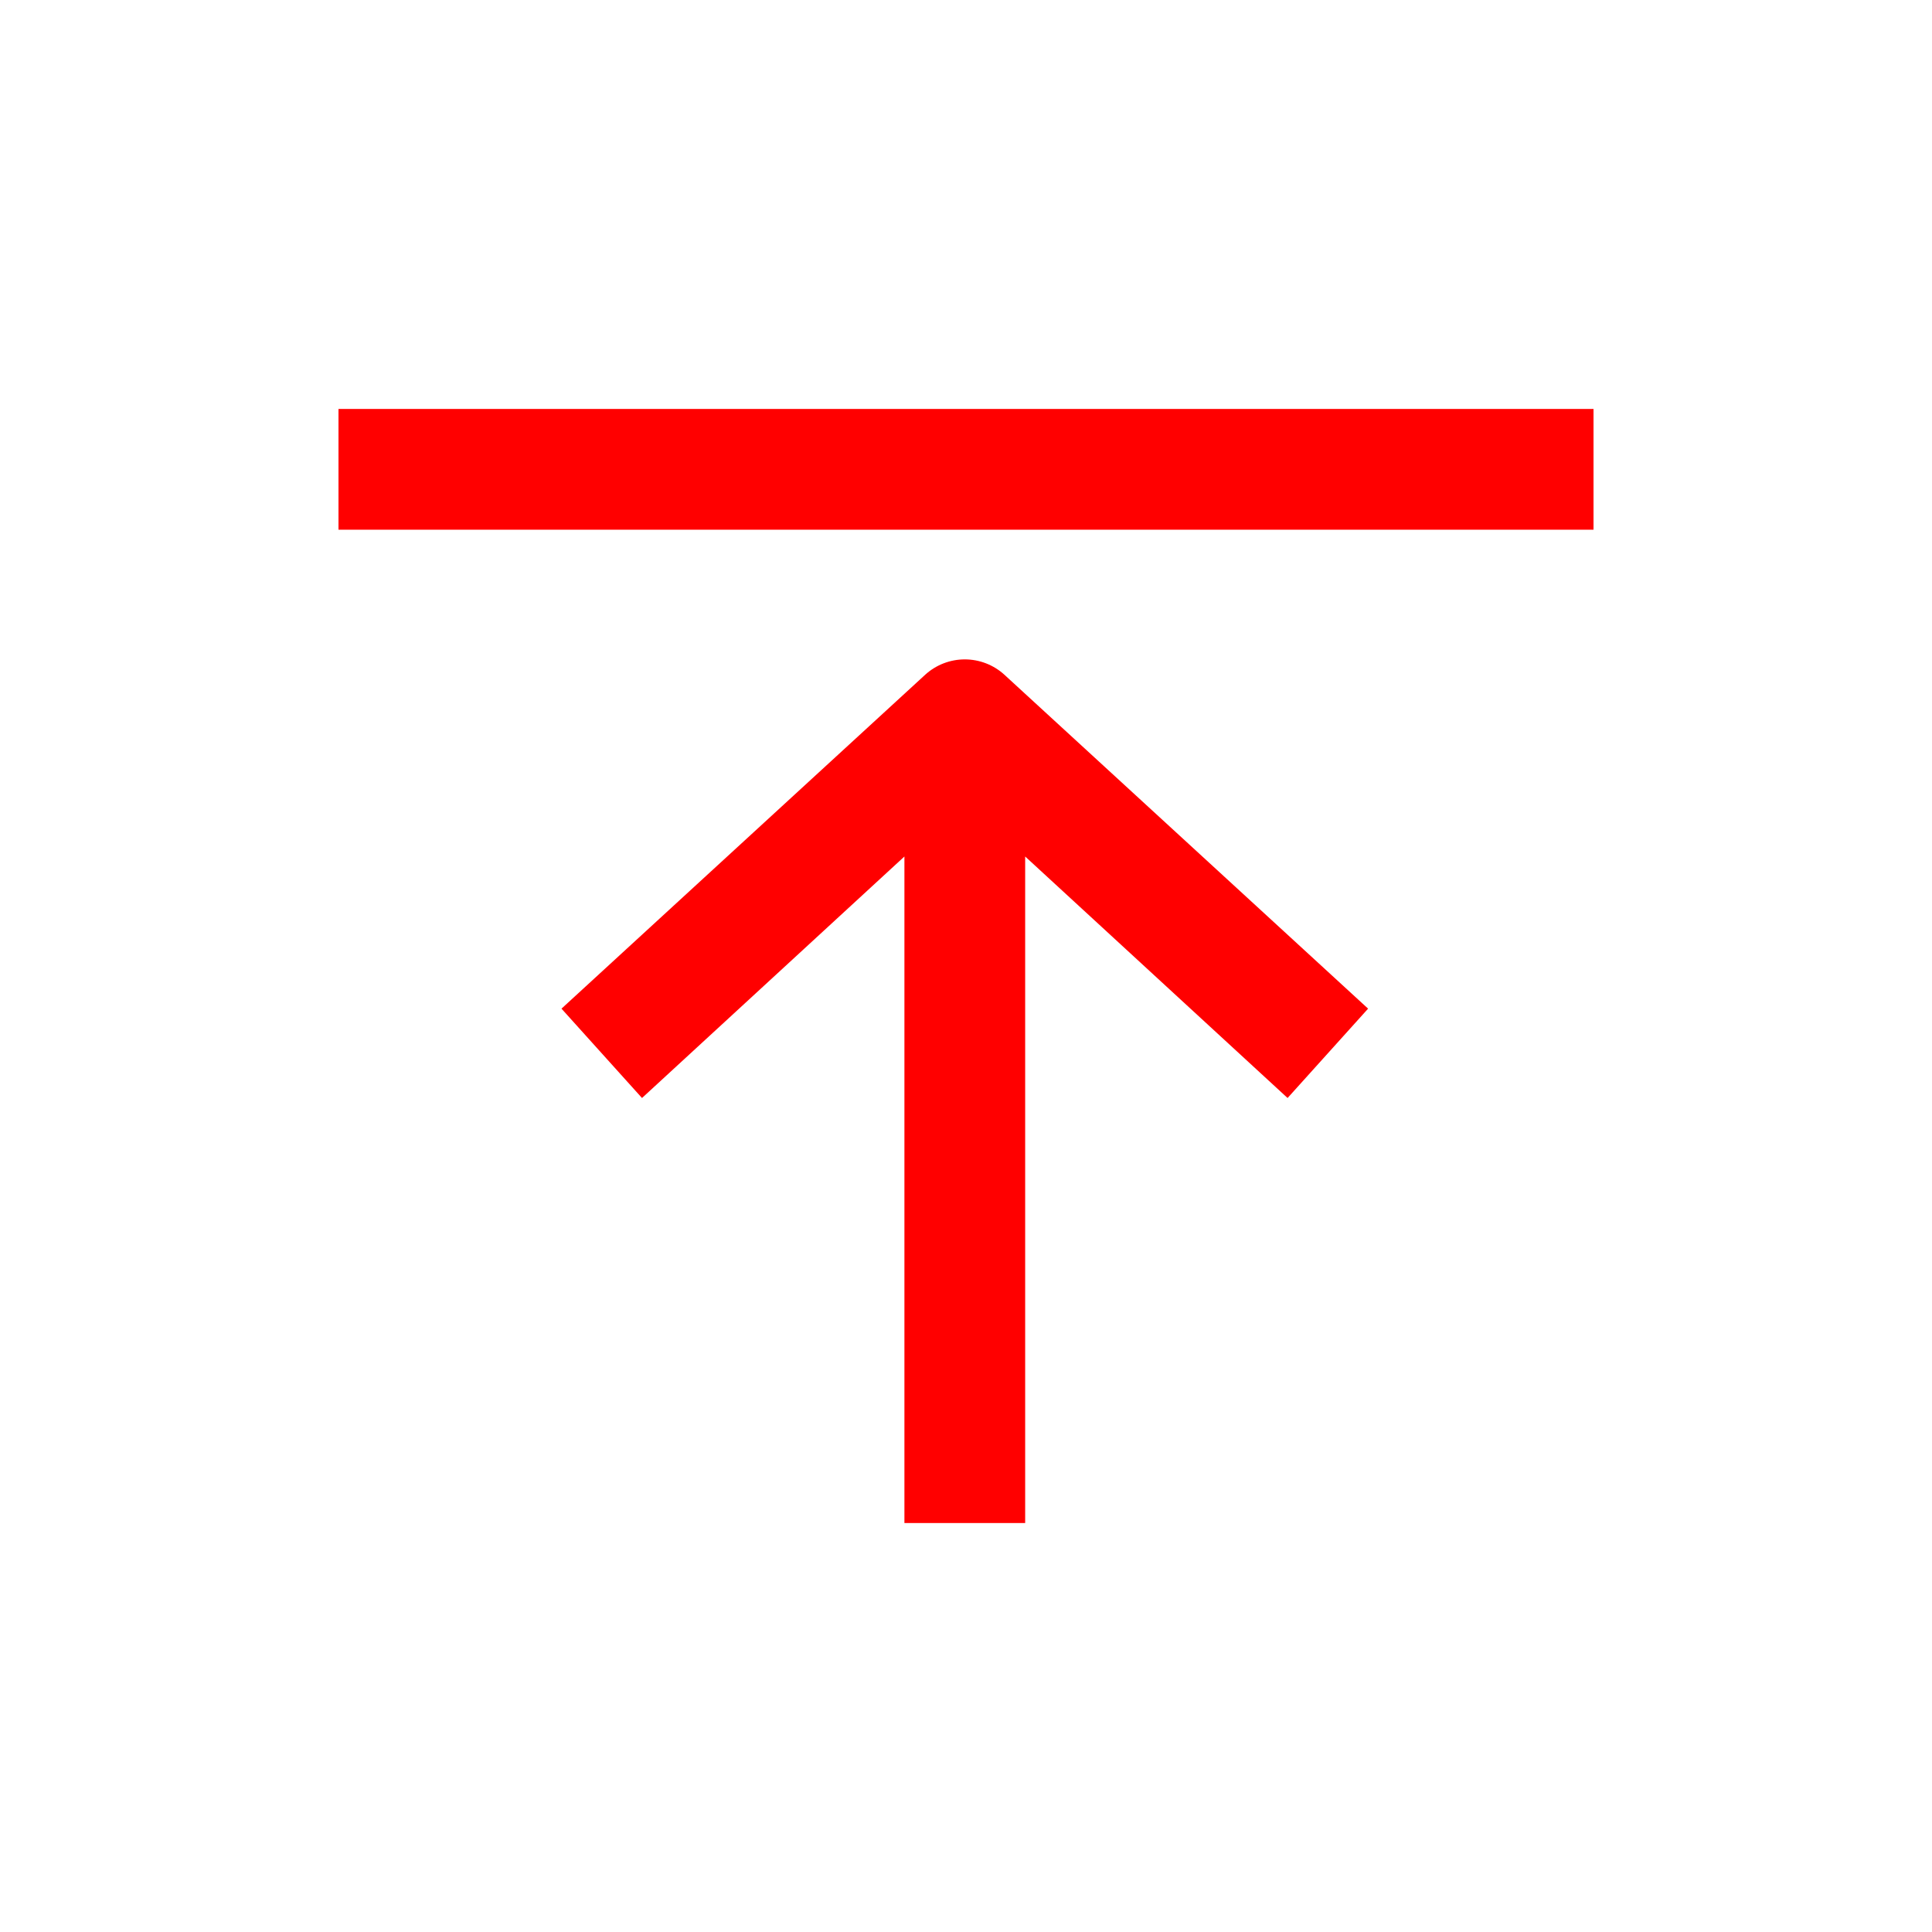
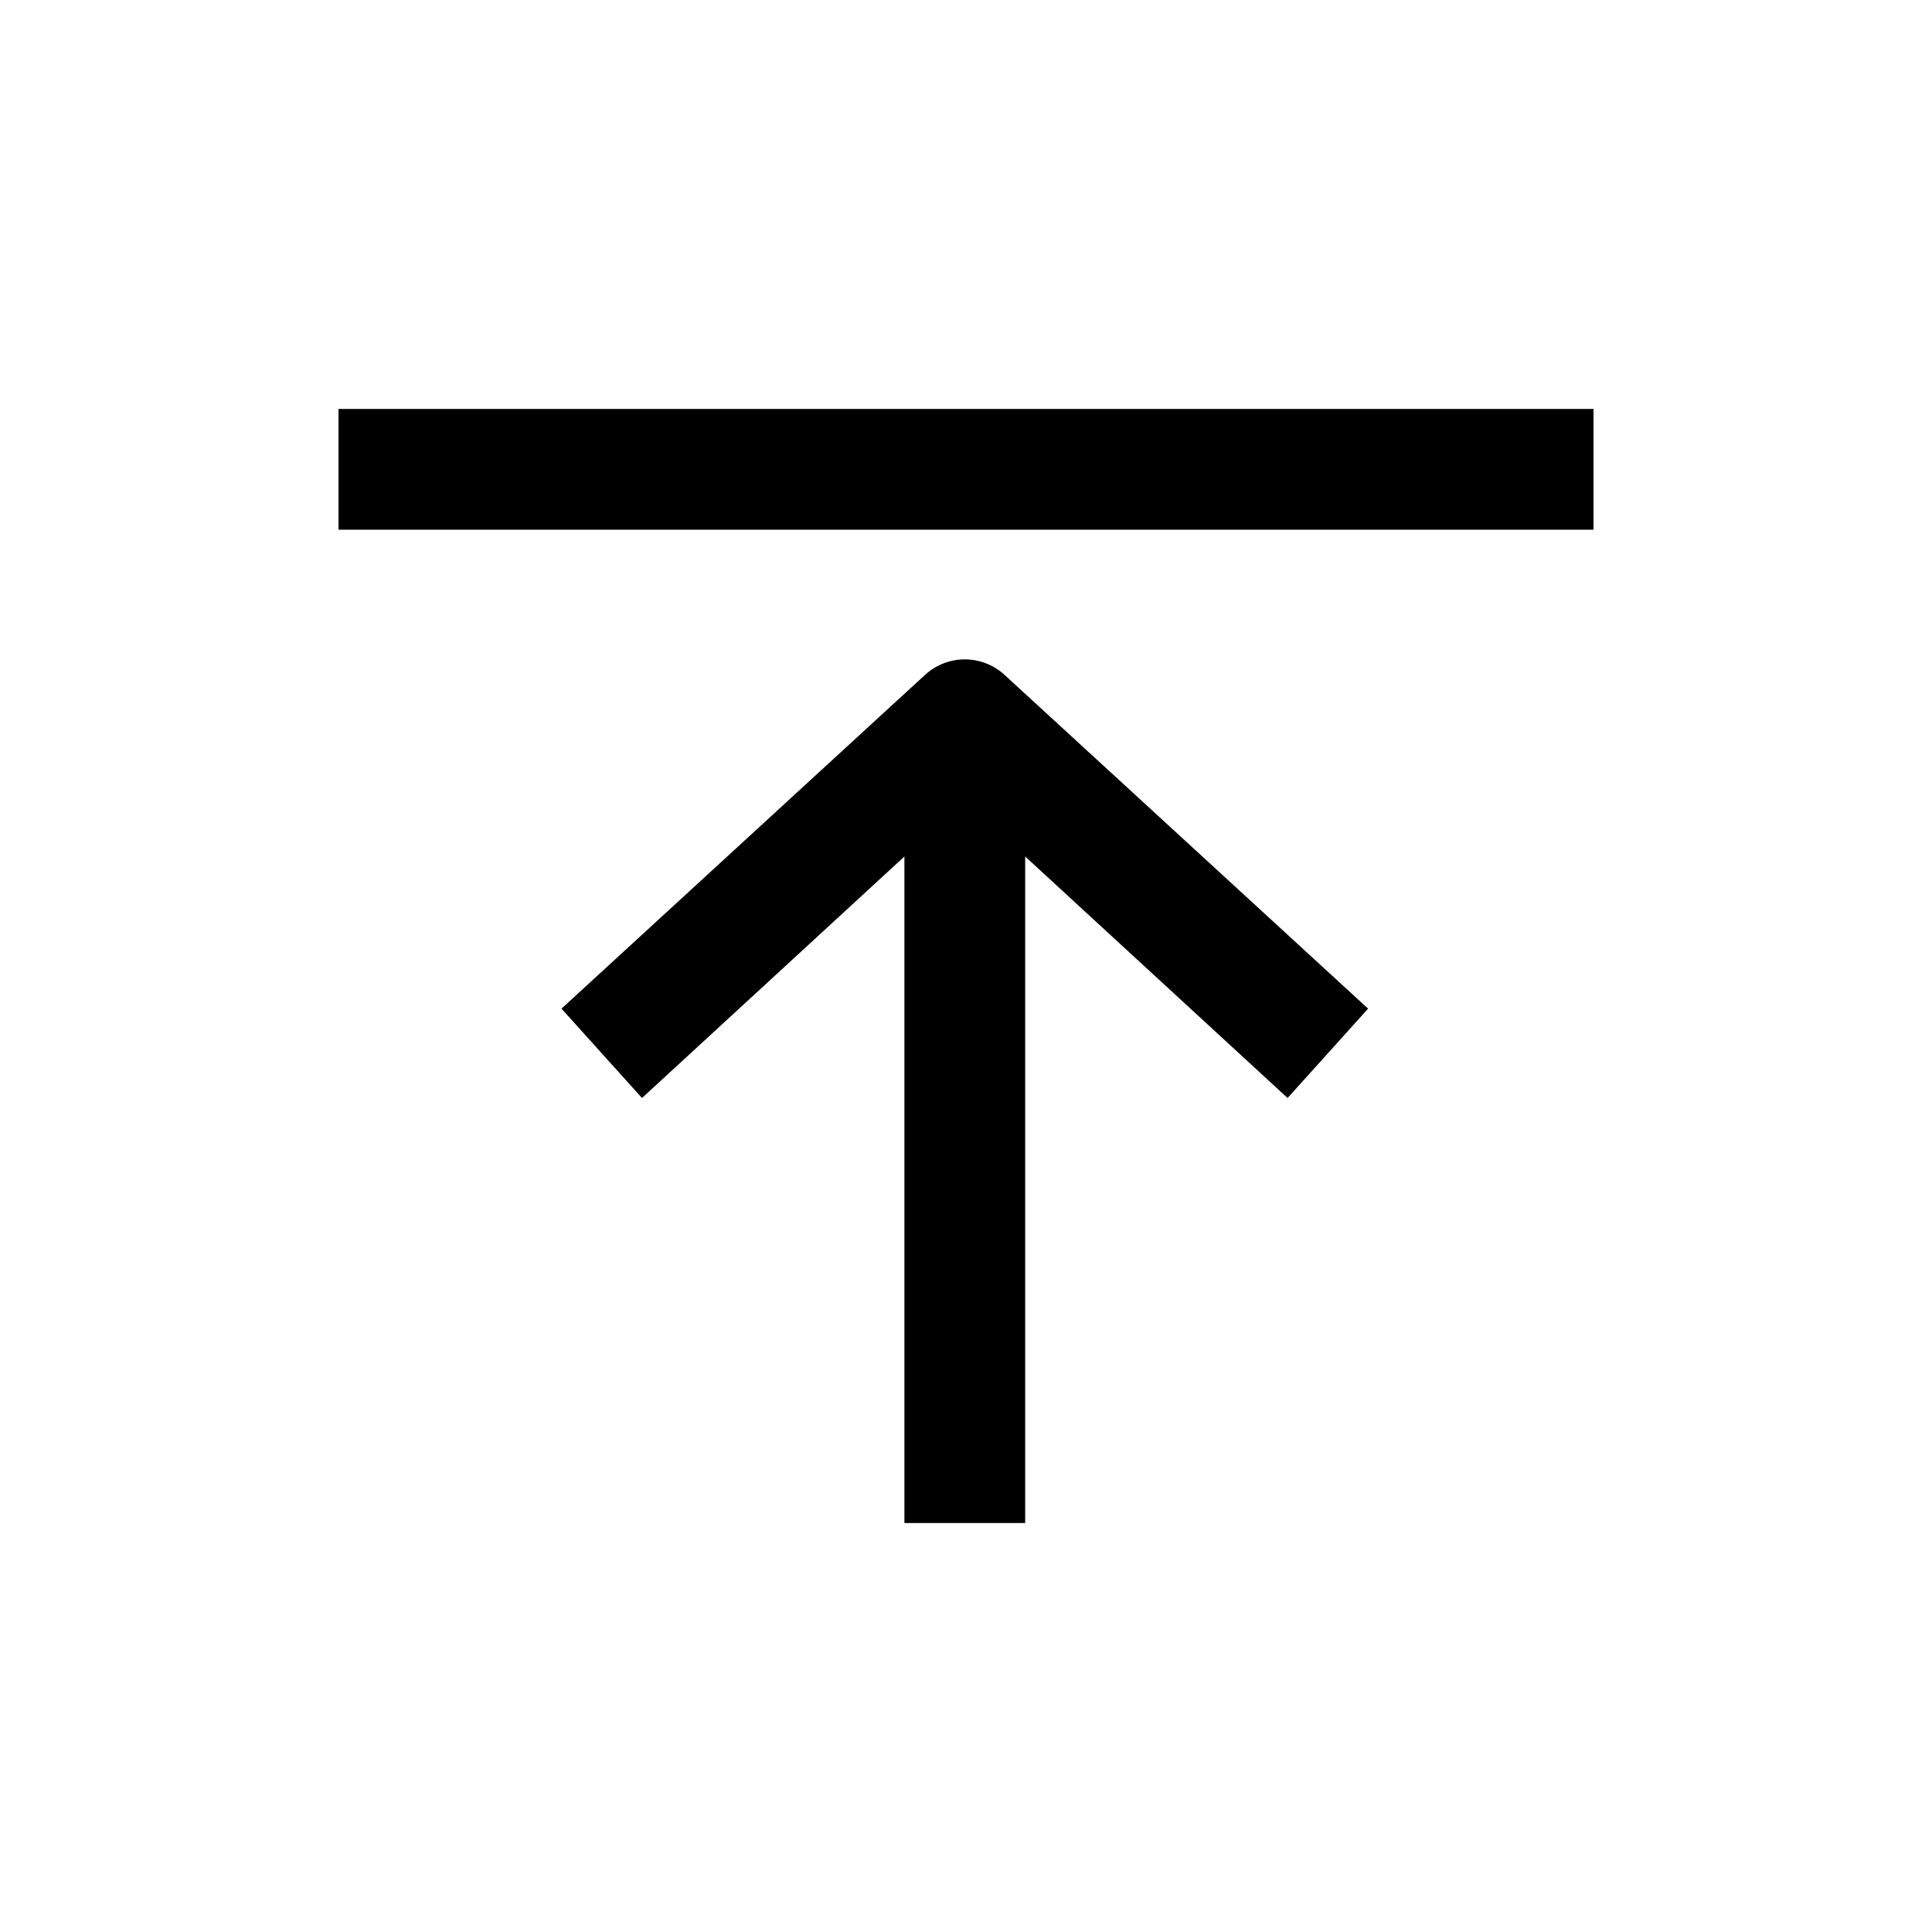
- <svg xmlns="http://www.w3.org/2000/svg" width="40" height="40" viewBox="0 0 40 40" fill="none">
-   <path d="M19.158 13.967L11.625 20.883L13.292 22.733L18.725 17.733V31.533H21.225V17.733L26.658 22.733L28.325 20.883L20.792 13.967C20.568 13.764 20.277 13.652 19.975 13.652C19.673 13.652 19.382 13.764 19.158 13.967Z" fill="#FF0000" />
-   <path d="M32.992 8.467H7.008V10.967H32.992V8.467Z" fill="#FF0000" />
+ <svg viewBox="0 0 40 40">
+   <path d="M19.158 13.967L11.625 20.883L13.292 22.733L18.725 17.733V31.533H21.225V17.733L26.658 22.733L28.325 20.883L20.792 13.967C20.568 13.764 20.277 13.652 19.975 13.652C19.673 13.652 19.382 13.764 19.158 13.967Z" fill="currentColor" />
+   <path d="M32.992 8.467H7.008V10.967H32.992V8.467Z" fill="currentColor" />
</svg>
